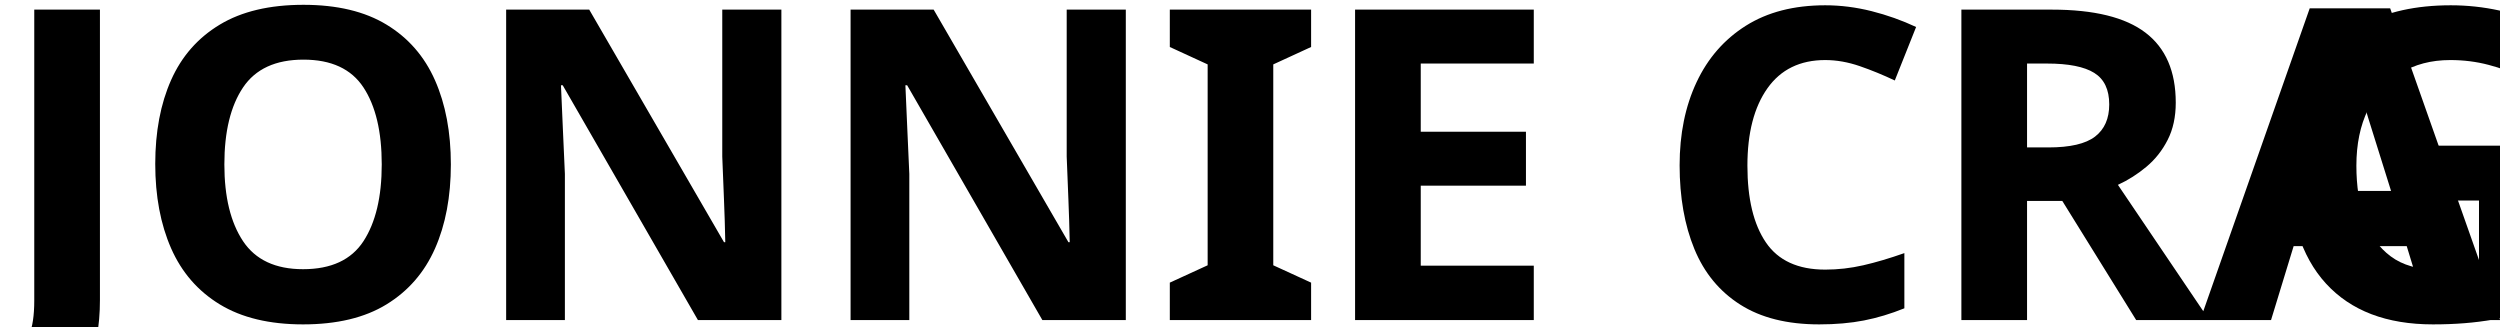
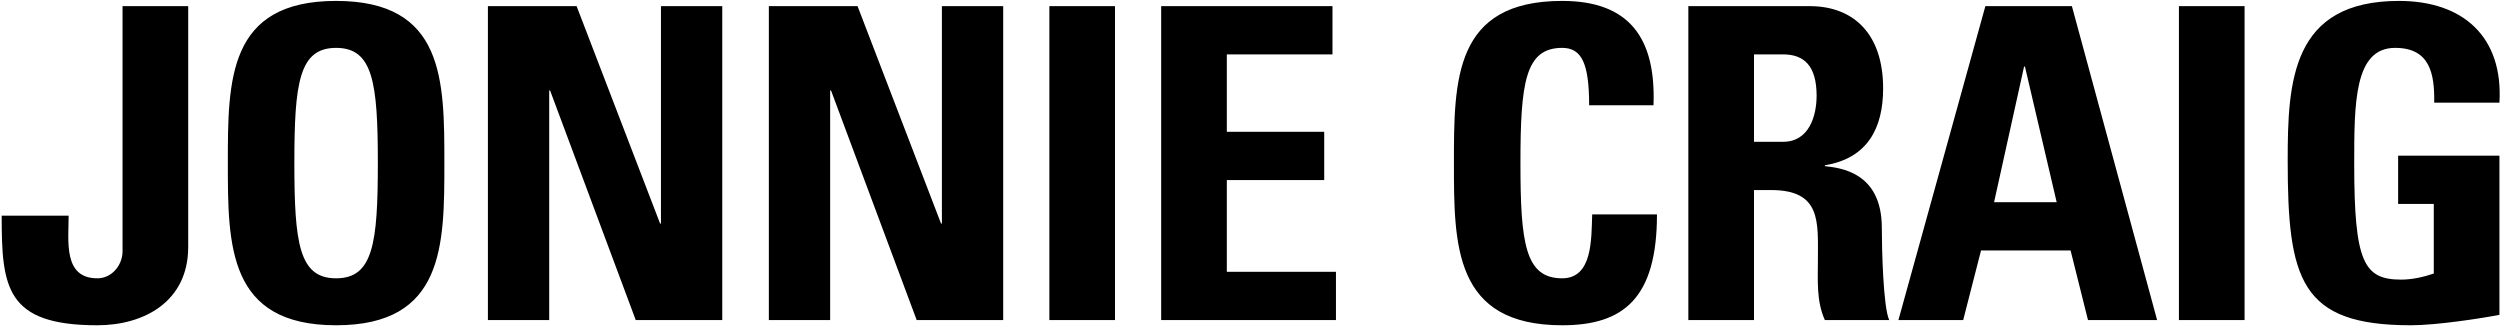
<svg xmlns="http://www.w3.org/2000/svg" width="828px" height="108px" viewBox="0 0 828 108" version="1.1">
  <defs />
-   <g id="Page-1" stroke="none" stroke-width="1" fill="none" fill-rule="evenodd" font-family="UniversLTStd-BoldCn, Univers LT Std" font-size="144" font-style="condensed" font-weight="bold" letter-spacing="-3">
+   <g id="Page-1" stroke="none" stroke-width="1" fill="none" fill-rule="evenodd">
    <g id="Facebook-/-Meta-Image" transform="translate(-182, -259)" fill="#000000">
-       <text id="JONNIE-CRAIG">
-         <tspan x="180.396" y="365">JONNIE CRAI</tspan>
-         <tspan x="931.62" y="365">G</tspan>
-       </text>
+       <path d="M222.588,261.032 L244.332,261.032 L244.332,340.808 C244.332,358.952 229.644,366.728 214.236,366.728 C183.852,366.728 182.556,354.056 182.556,330.44 L204.732,330.44 C204.732,338.792 202.86,351.176 214.236,351.176 C219.132,351.176 222.588,346.712 222.588,342.248 L222.588,261.032 Z M293.316,351.176 C305.556,351.176 307.14,339.656 307.14,313.016 C307.14,286.376 305.556,274.856 293.316,274.856 C281.076,274.856 279.492,286.376 279.492,313.016 C279.492,339.656 281.076,351.176 293.316,351.176 Z M293.316,366.728 C257.46,366.728 257.46,340.232 257.46,313.016 C257.46,285.512 257.46,259.304 293.316,259.304 C329.172,259.304 329.172,285.512 329.172,313.016 C329.172,340.232 329.172,366.728 293.316,366.728 Z M363.9,365 L343.596,365 L343.596,261.032 L372.972,261.032 L400.62,333.032 L400.908,333.032 L400.908,261.032 L421.212,261.032 L421.212,365 L392.556,365 L364.188,288.968 L363.9,288.968 L363.9,365 Z M456.948,365 L436.644,365 L436.644,261.032 L466.02,261.032 L493.668,333.032 L493.956,333.032 L493.956,261.032 L514.26,261.032 L514.26,365 L485.604,365 L457.236,288.968 L456.948,288.968 L456.948,365 Z M551.292,365 L529.548,365 L529.548,261.032 L551.292,261.032 L551.292,365 Z M624.468,365 L566.58,365 L566.58,261.032 L623.316,261.032 L623.316,277.016 L588.324,277.016 L588.324,302.648 L620.58,302.648 L620.58,318.632 L588.324,318.632 L588.324,349.016 L624.468,349.016 L624.468,365 Z M699.396,366.728 C663.54,366.728 663.54,340.232 663.54,313.016 C663.54,285.512 663.54,259.304 699.396,259.304 C721.572,259.304 730.5,271.544 729.636,293.864 L708.324,293.864 C708.324,280.04 705.876,274.856 699.396,274.856 C687.156,274.856 685.572,286.376 685.572,313.016 C685.572,339.656 687.156,351.176 699.396,351.176 C709.476,351.176 709.044,338.216 709.332,330.008 L730.788,330.008 C730.788,357.8 719.7,366.728 699.396,366.728 Z M762.924,277.016 L762.924,305.96 L772.572,305.96 C781.212,305.96 783.66,297.32 783.66,290.696 C783.66,280.76 779.484,277.016 772.572,277.016 L762.924,277.016 Z M762.924,321.944 L762.924,365 L741.18,365 L741.18,261.032 L781.356,261.032 C796.188,261.032 805.692,270.536 805.692,288.248 C805.692,301.496 800.508,311.432 786.396,313.736 L786.396,314.024 C791.148,314.6 805.26,315.752 805.26,334.472 C805.26,341.096 805.692,360.68 807.708,365 L786.396,365 C783.516,358.664 784.092,351.608 784.092,344.84 C784.092,332.456 785.244,321.944 768.54,321.944 L762.924,321.944 Z M832.212,365 L810.756,365 L839.556,261.032 L868.212,261.032 L896.436,365 L873.54,365 L867.78,341.96 L838.116,341.96 L832.212,365 Z M863.172,325.976 L852.66,281.048 L852.372,281.048 L842.436,325.976 L863.172,325.976 Z M925.404,365 L903.66,365 L903.66,261.032 L925.404,261.032 L925.404,365 Z M1009.812,293 L988.212,293 C988.356,283.352 986.772,274.856 975.252,274.856 C961.716,274.856 961.716,293.144 961.716,313.304 C961.716,345.848 964.884,351.608 977.268,351.608 C980.868,351.608 984.756,350.744 988.068,349.592 L988.068,326.552 L976.26,326.552 L976.26,310.568 L1009.812,310.568 L1009.812,363.272 C1003.908,364.424 989.076,366.728 980.436,366.728 C943.86,366.728 939.684,351.608 939.684,312.152 C939.684,285.944 940.98,259.304 976.548,259.304 C997.86,259.304 1011.108,271.256 1009.812,293 Z" id="JONNIE-CRAIG" />
    </g>
  </g>
</svg>
